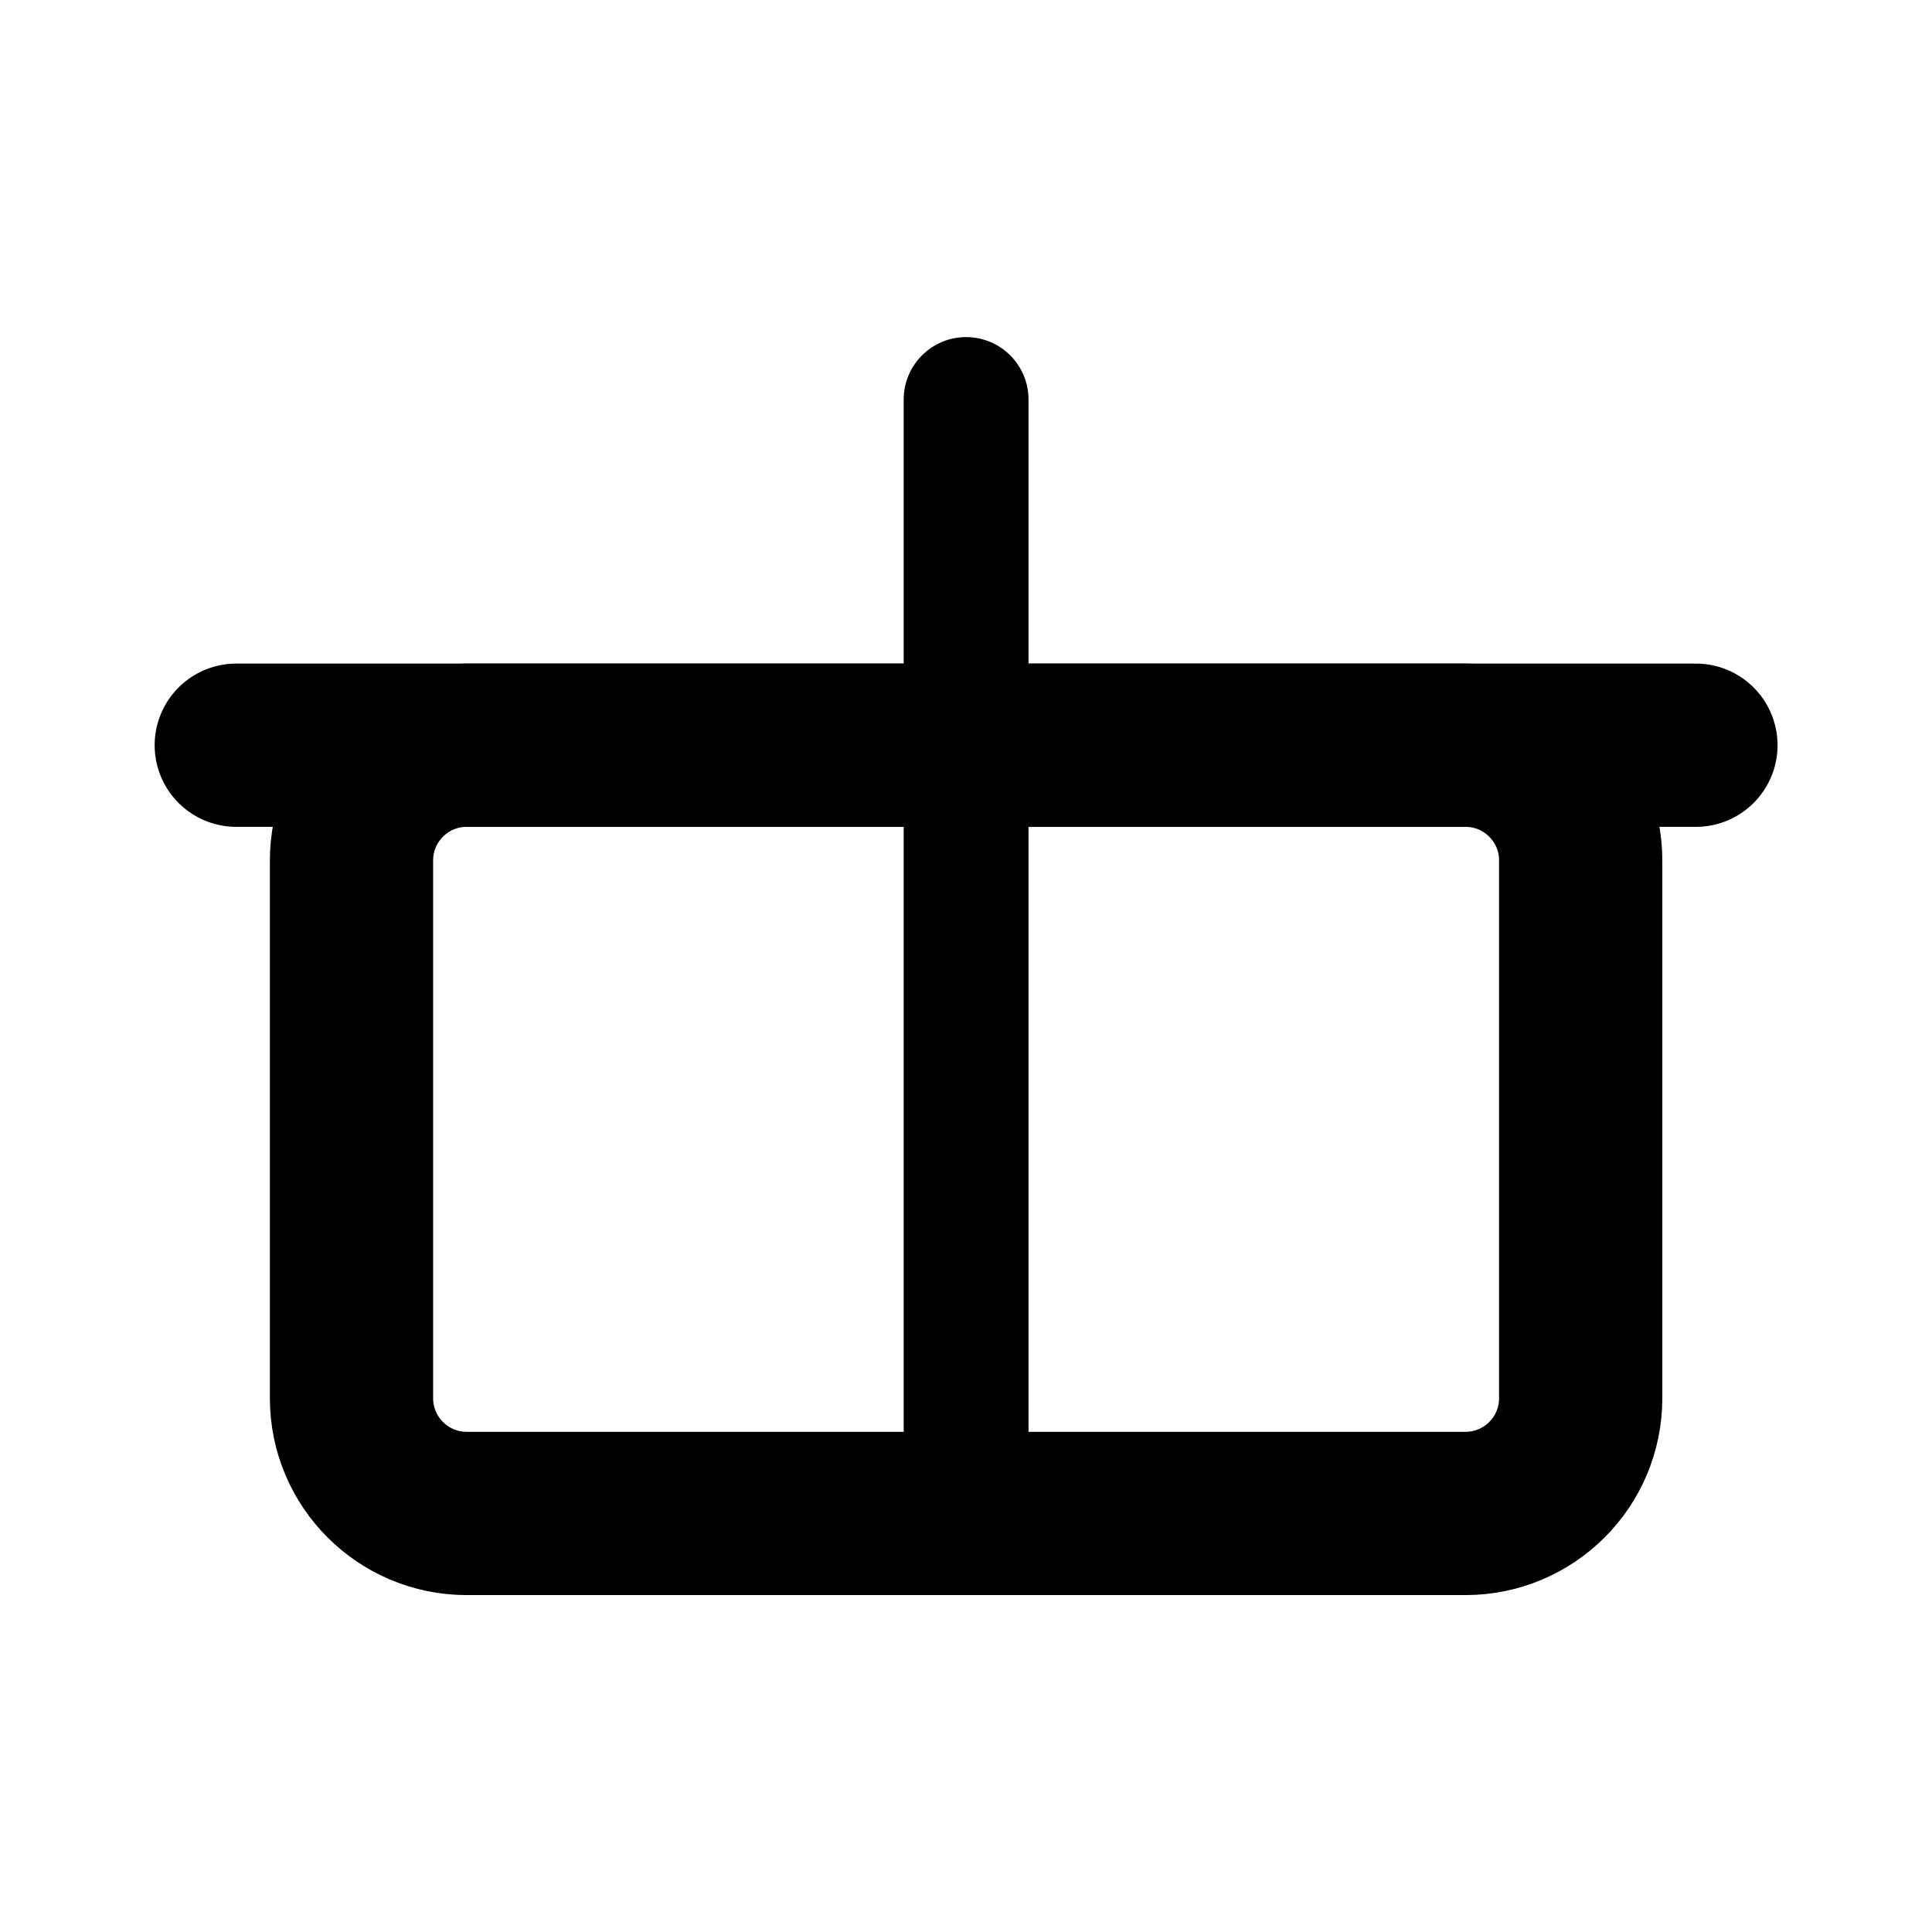
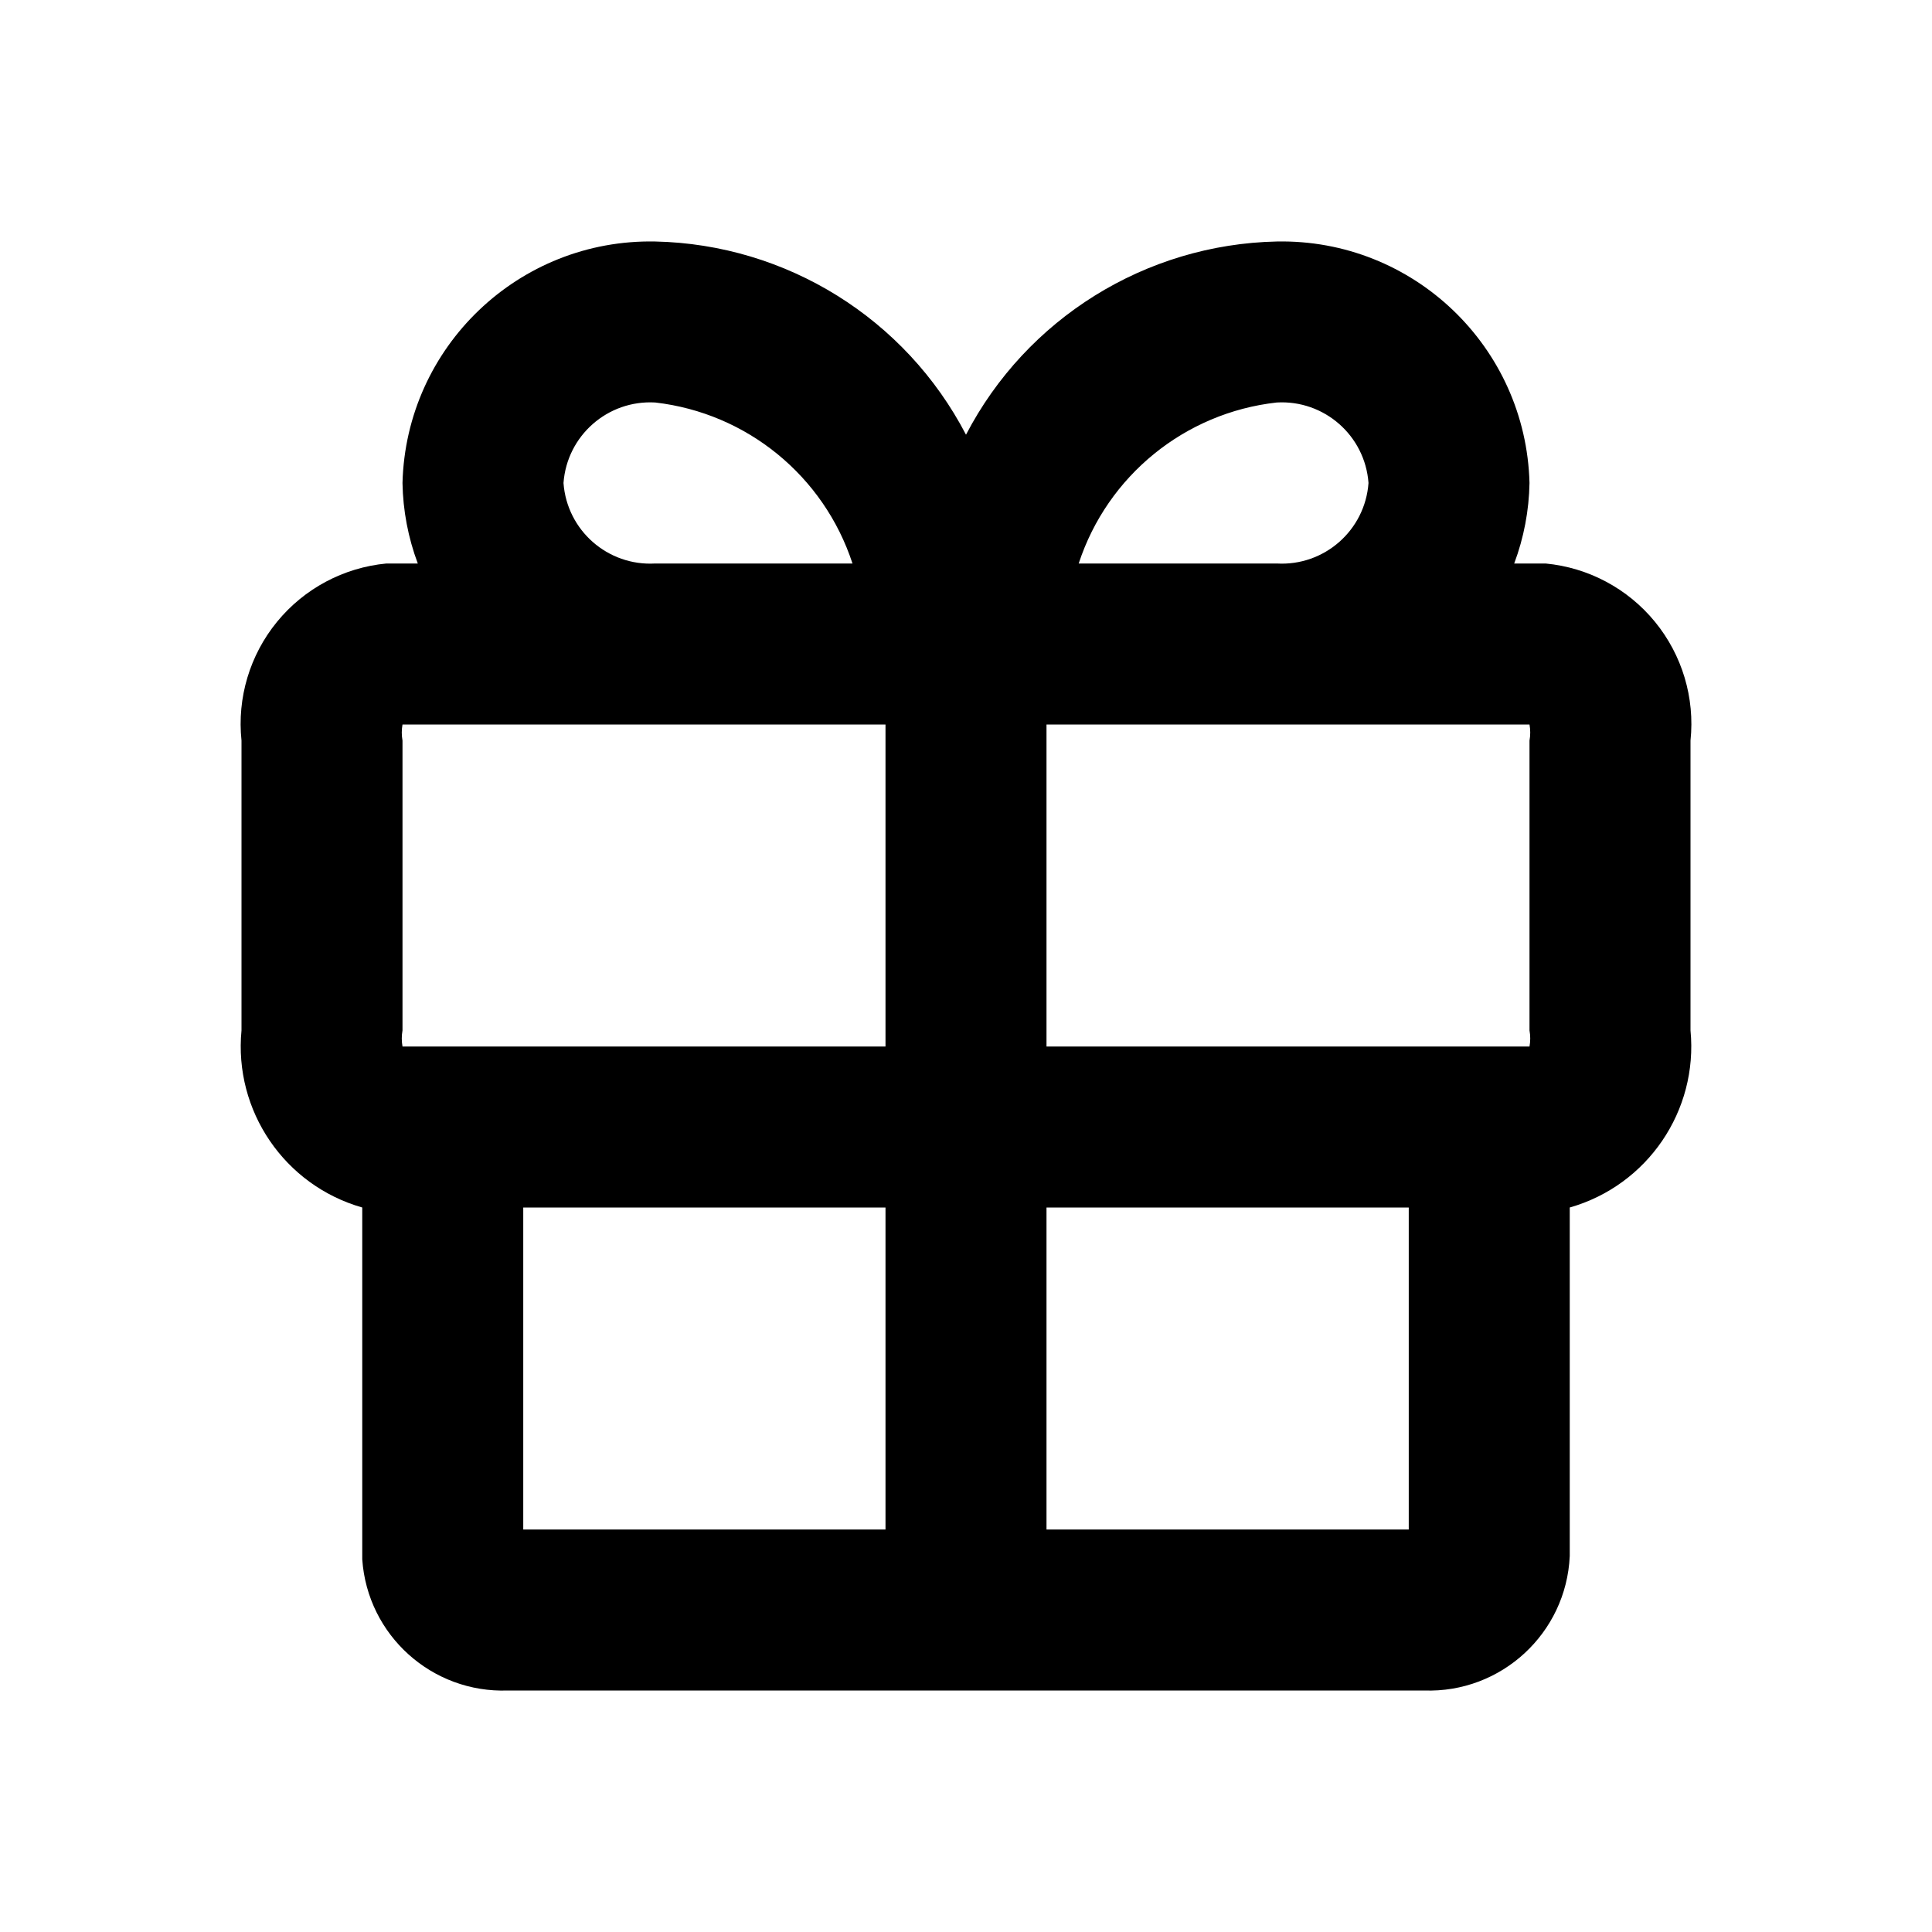
- <svg xmlns="http://www.w3.org/2000/svg" width="100" height="100" viewBox="0 0 100 100" fill="none" stroke="#000000" stroke-linecap="round" stroke-linejoin="round">
-   <g transform="translate(0.30,-3.18) scale(0.9941)">
-     <rect x="18" y="42" width="64" height="40" rx="6" stroke-width="8.5" />
-     <path d="M12,42 L88,42" stroke-width="8.5" />
-     <path d="M50,42 L50,82" stroke-width="6.5" />
-     <path d="M50,42 L50,24" stroke-width="6.5" />
+ <svg xmlns="http://www.w3.org/2000/svg" viewBox="0 0 24 24" id="gift">
+   <g>
+     <path d="M19.2 7h-.39A3 3 0 0 0 19 6a3.08 3.08 0 0 0-3.14-3A4.46 4.46 0 0 0 12 5.4 4.46 4.46 0 0 0 8.14 3 3.08 3.08 0 0 0 5 6a3 3 0 0 0 .19 1H4.8A2 2 0 0 0 3 9.2v3.6A2.08 2.08 0 0 0 4.5 15v4.37A1.75 1.75 0 0 0 6.31 21h11.38a1.75 1.75 0 0 0 1.81-1.67V15a2.08 2.08 0 0 0 1.5-2.2V9.2A2 2 0 0 0 19.2 7zM19 9.2v3.6a.56.56 0 0 1 0 .2h-6V9h6a.56.56 0 0 1 0 .2zM15.86 5A1.08 1.08 0 0 1 17 6a1.08 1.08 0 0 1-1.14 1H13.4a2.93 2.93 0 0 1 2.46-2zM7 6a1.08 1.08 0 0 1 1.14-1 2.93 2.93 0 0 1 2.45 2H8.14A1.08 1.08 0 0 1 7 6zM5 9.2A.56.56 0 0 1 5 9h6v4H5a.56.56 0 0 1 0-.2zM6.5 15H11v4H6.5zm6.5 4v-4h4.5v4z" fill="#000000" />
  </g>
</svg>
